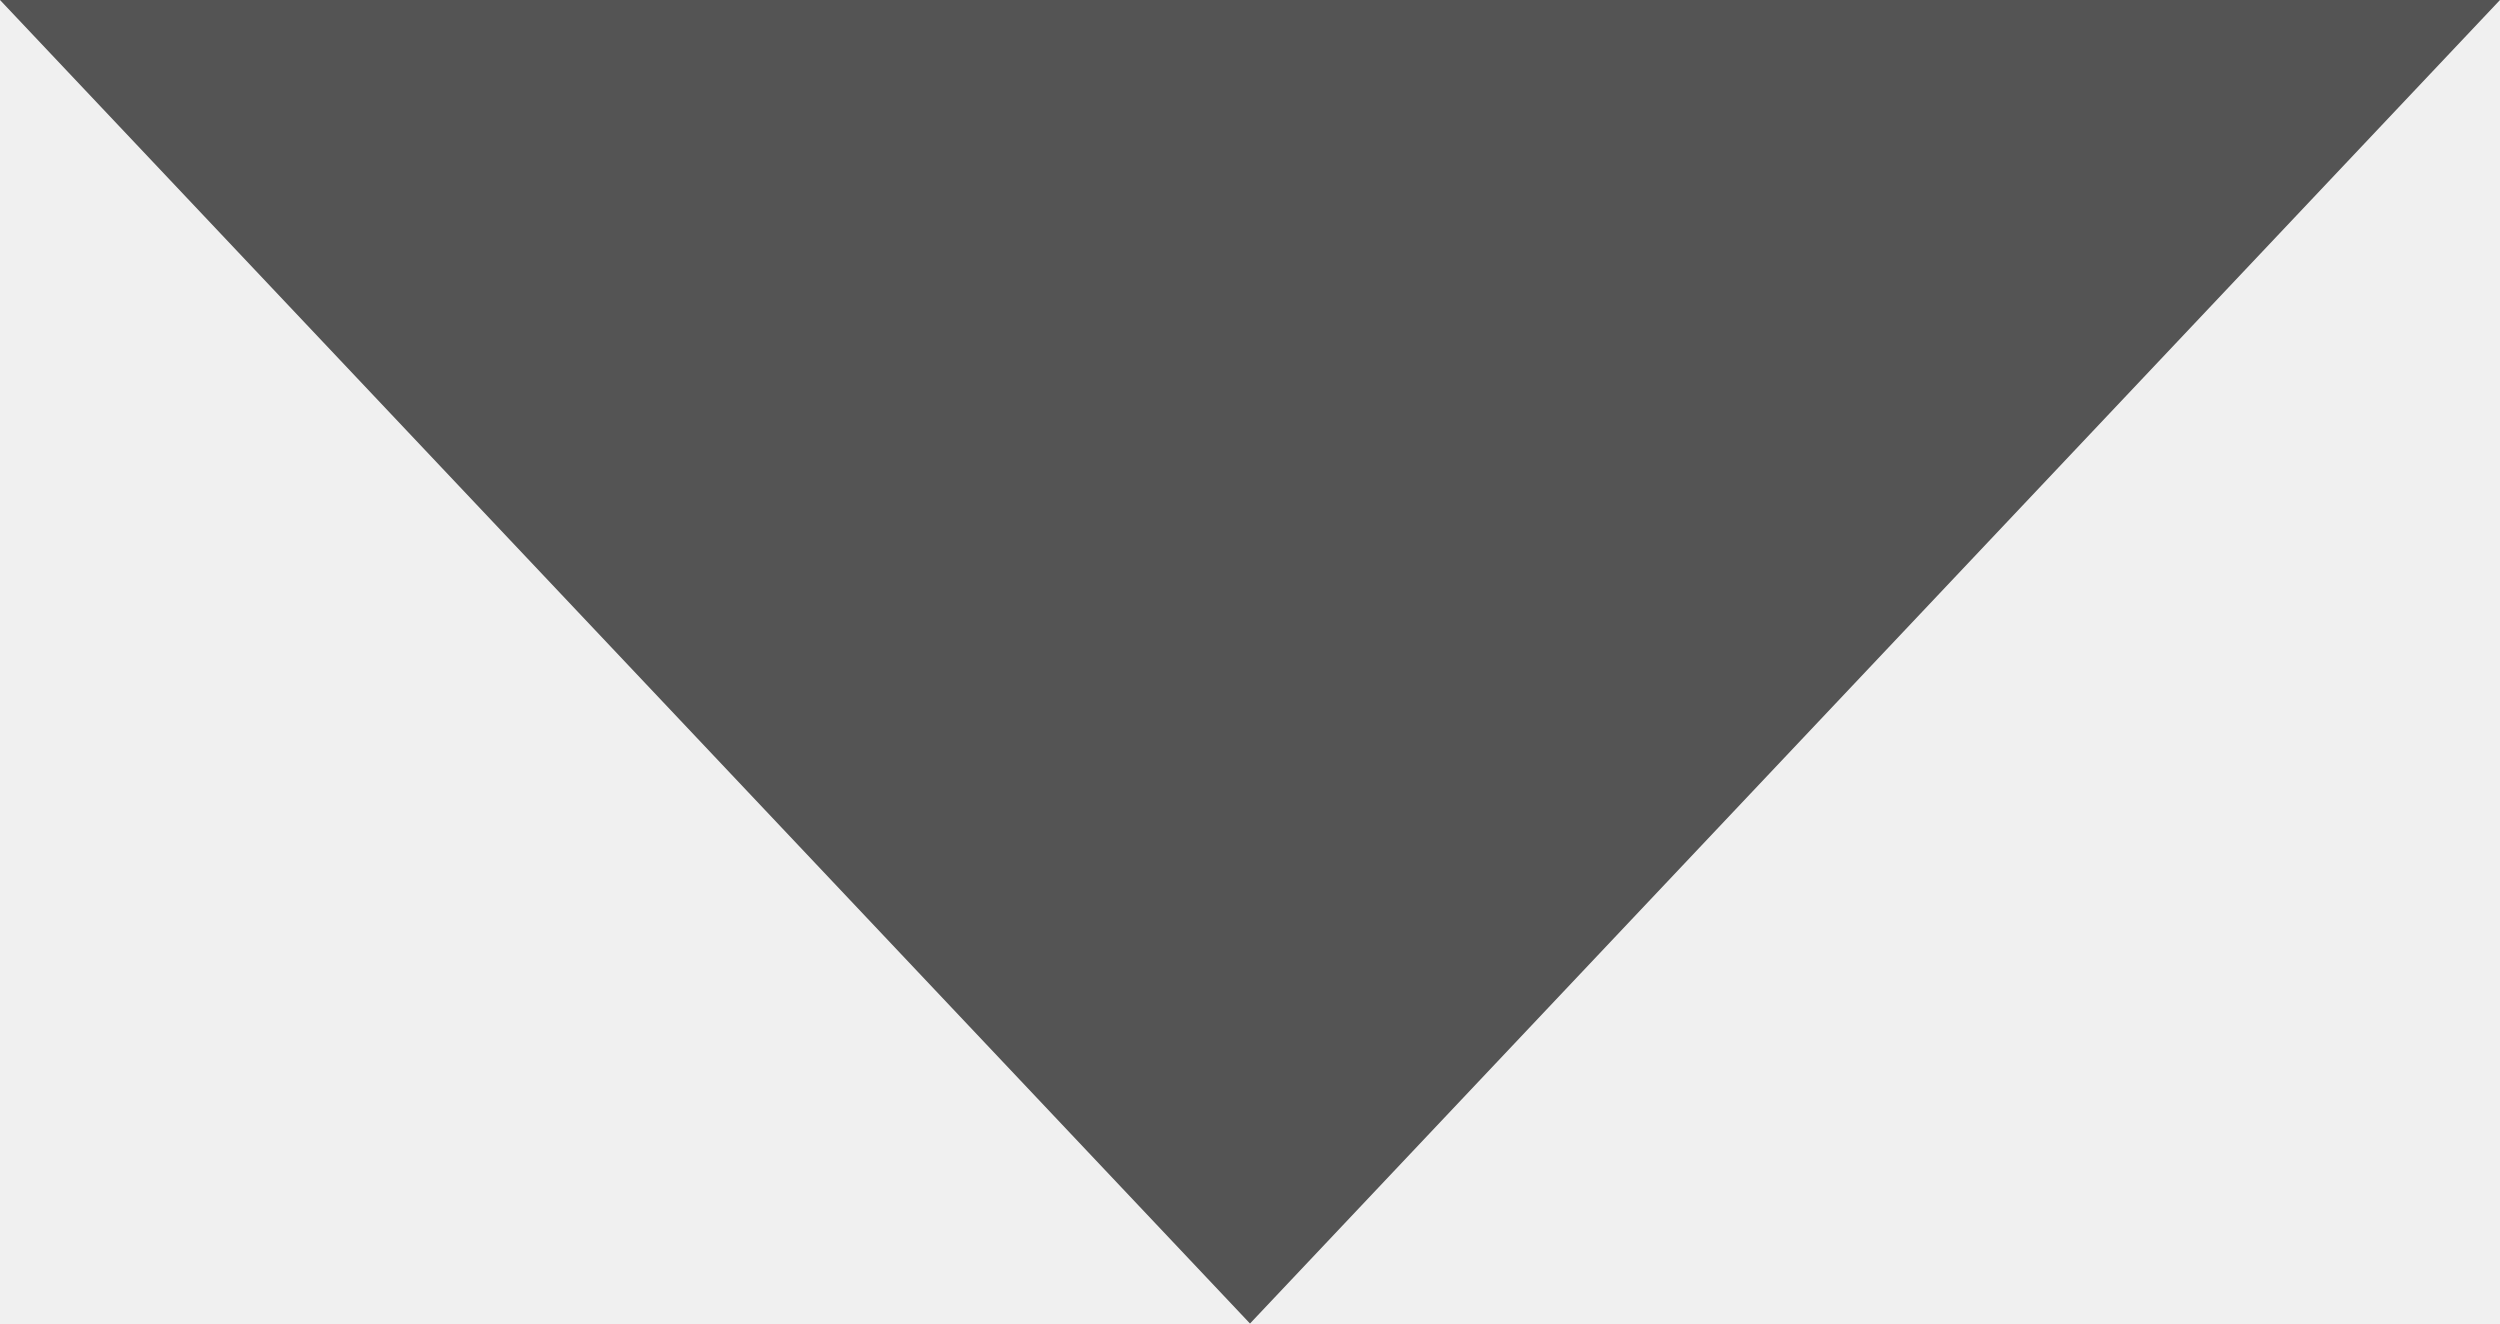
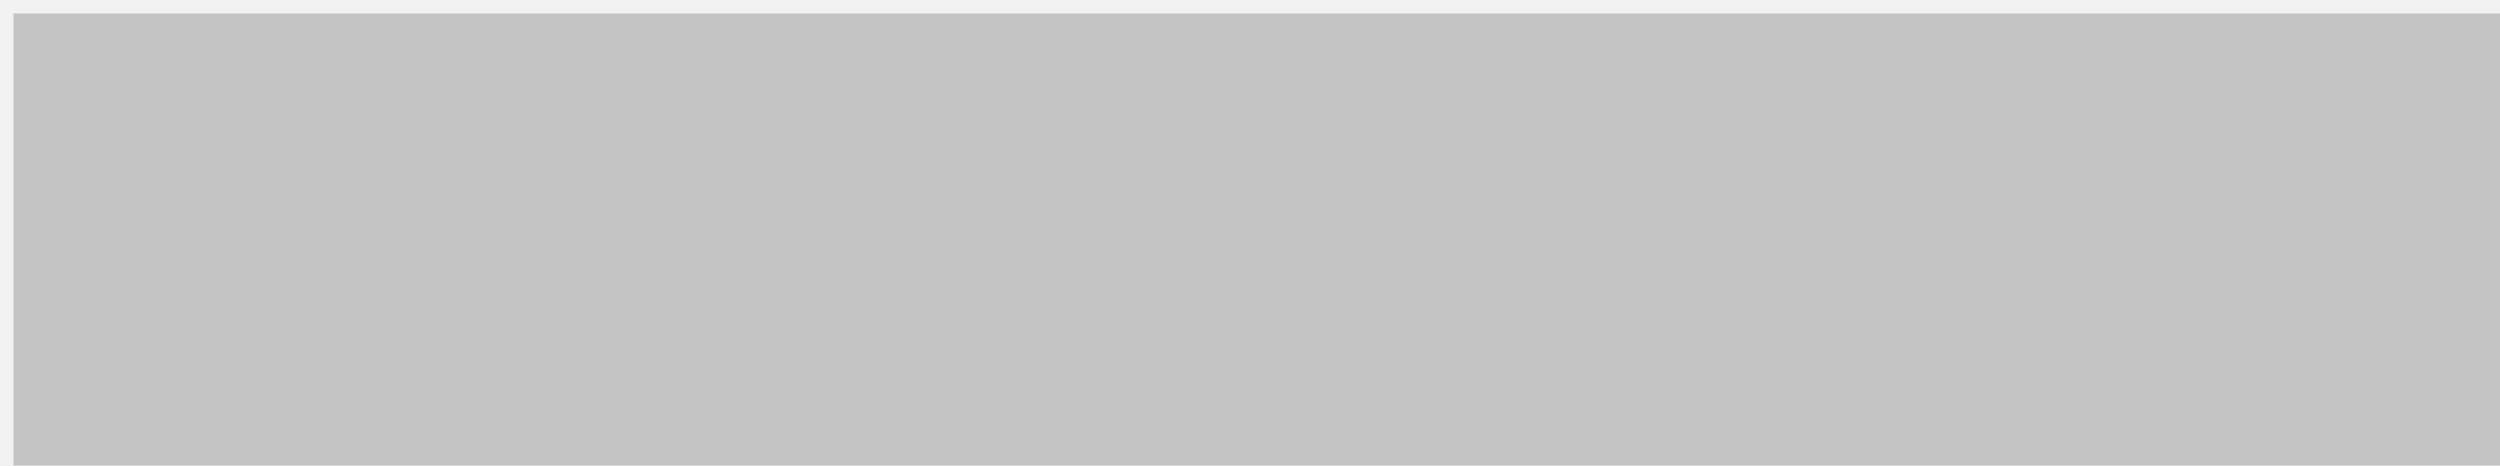
- <svg xmlns="http://www.w3.org/2000/svg" version="1.1" width="17px" height="9px">
-   <defs>
-     <pattern id="BGPattern" patternUnits="userSpaceOnUse" alignment="0 0" imageRepeat="None" />
-     <mask fill="white" id="Clip323">
-       <path d="M 0 0  L 8.5 9  L 17 0  L 0 0  Z " fill-rule="evenodd" />
-     </mask>
-   </defs>
-   <g transform="matrix(1 0 0 1 -255 -28 )">
-     <path d="M 0 0  L 8.5 9  L 17 0  L 0 0  Z " fill-rule="nonzero" fill="rgba(84, 84, 84, 1)" stroke="none" transform="matrix(1 0 0 1 255 28 )" class="fill" />
-     <path d="M 0 0  L 8.5 9  L 17 0  L 0 0  Z " stroke-width="2" stroke-dasharray="0" stroke="rgba(255, 255, 255, 0)" fill="none" transform="matrix(1 0 0 1 255 28 )" class="stroke" mask="url(#Clip323)" />
-   </g>
+ <svg xmlns="http://www.w3.org/2000/svg" version="1.1" width="188px" height="35px" viewBox="0 0 188 35">
+   <path d="M 1 1  L 188 1  L 188 35  L 1 35  L 1 1  Z " fill-rule="nonzero" fill="rgba(170, 170, 170, 0.651)" stroke="none" class="fill" />
+   <path d="M 0.5 1  L 0.5 35  " stroke-width="1" stroke-dasharray="0" stroke="rgba(242, 242, 242, 1)" fill="none" class="stroke" />
+   <path d="M 0 0.5  L 188 0.5  " stroke-width="1" stroke-dasharray="0" stroke="rgba(242, 242, 242, 1)" fill="none" class="stroke" />
</svg>
